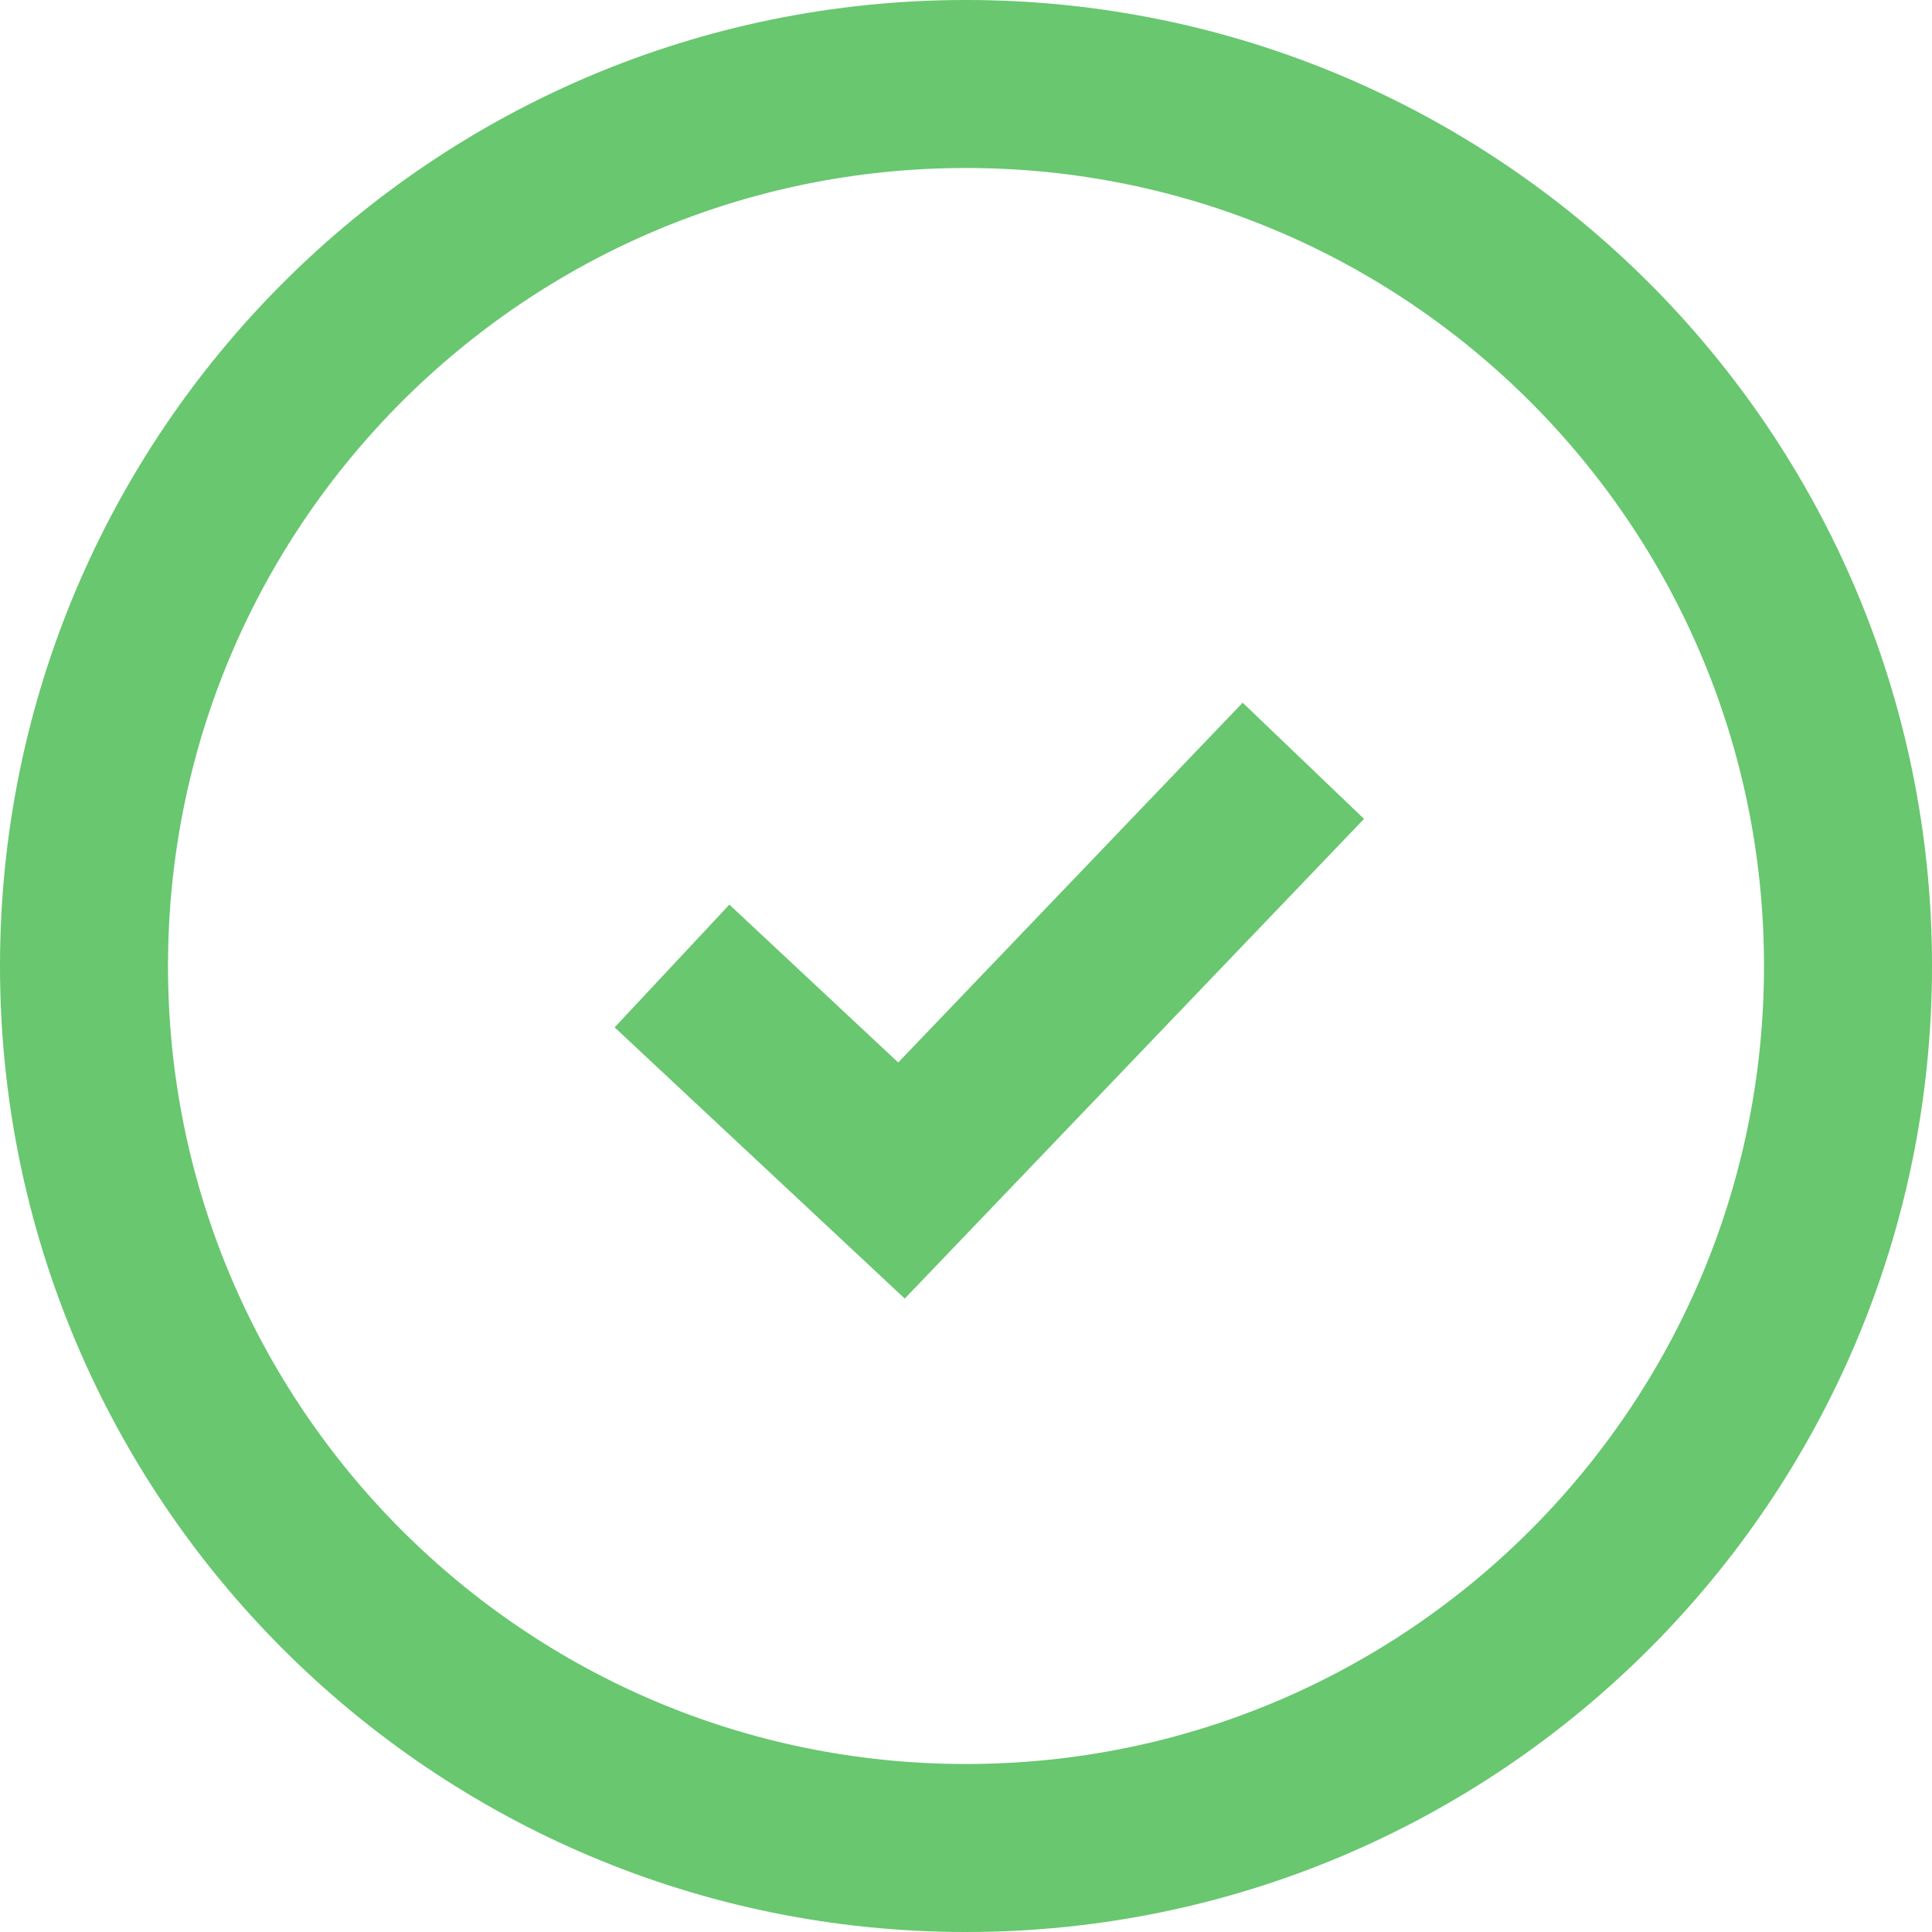
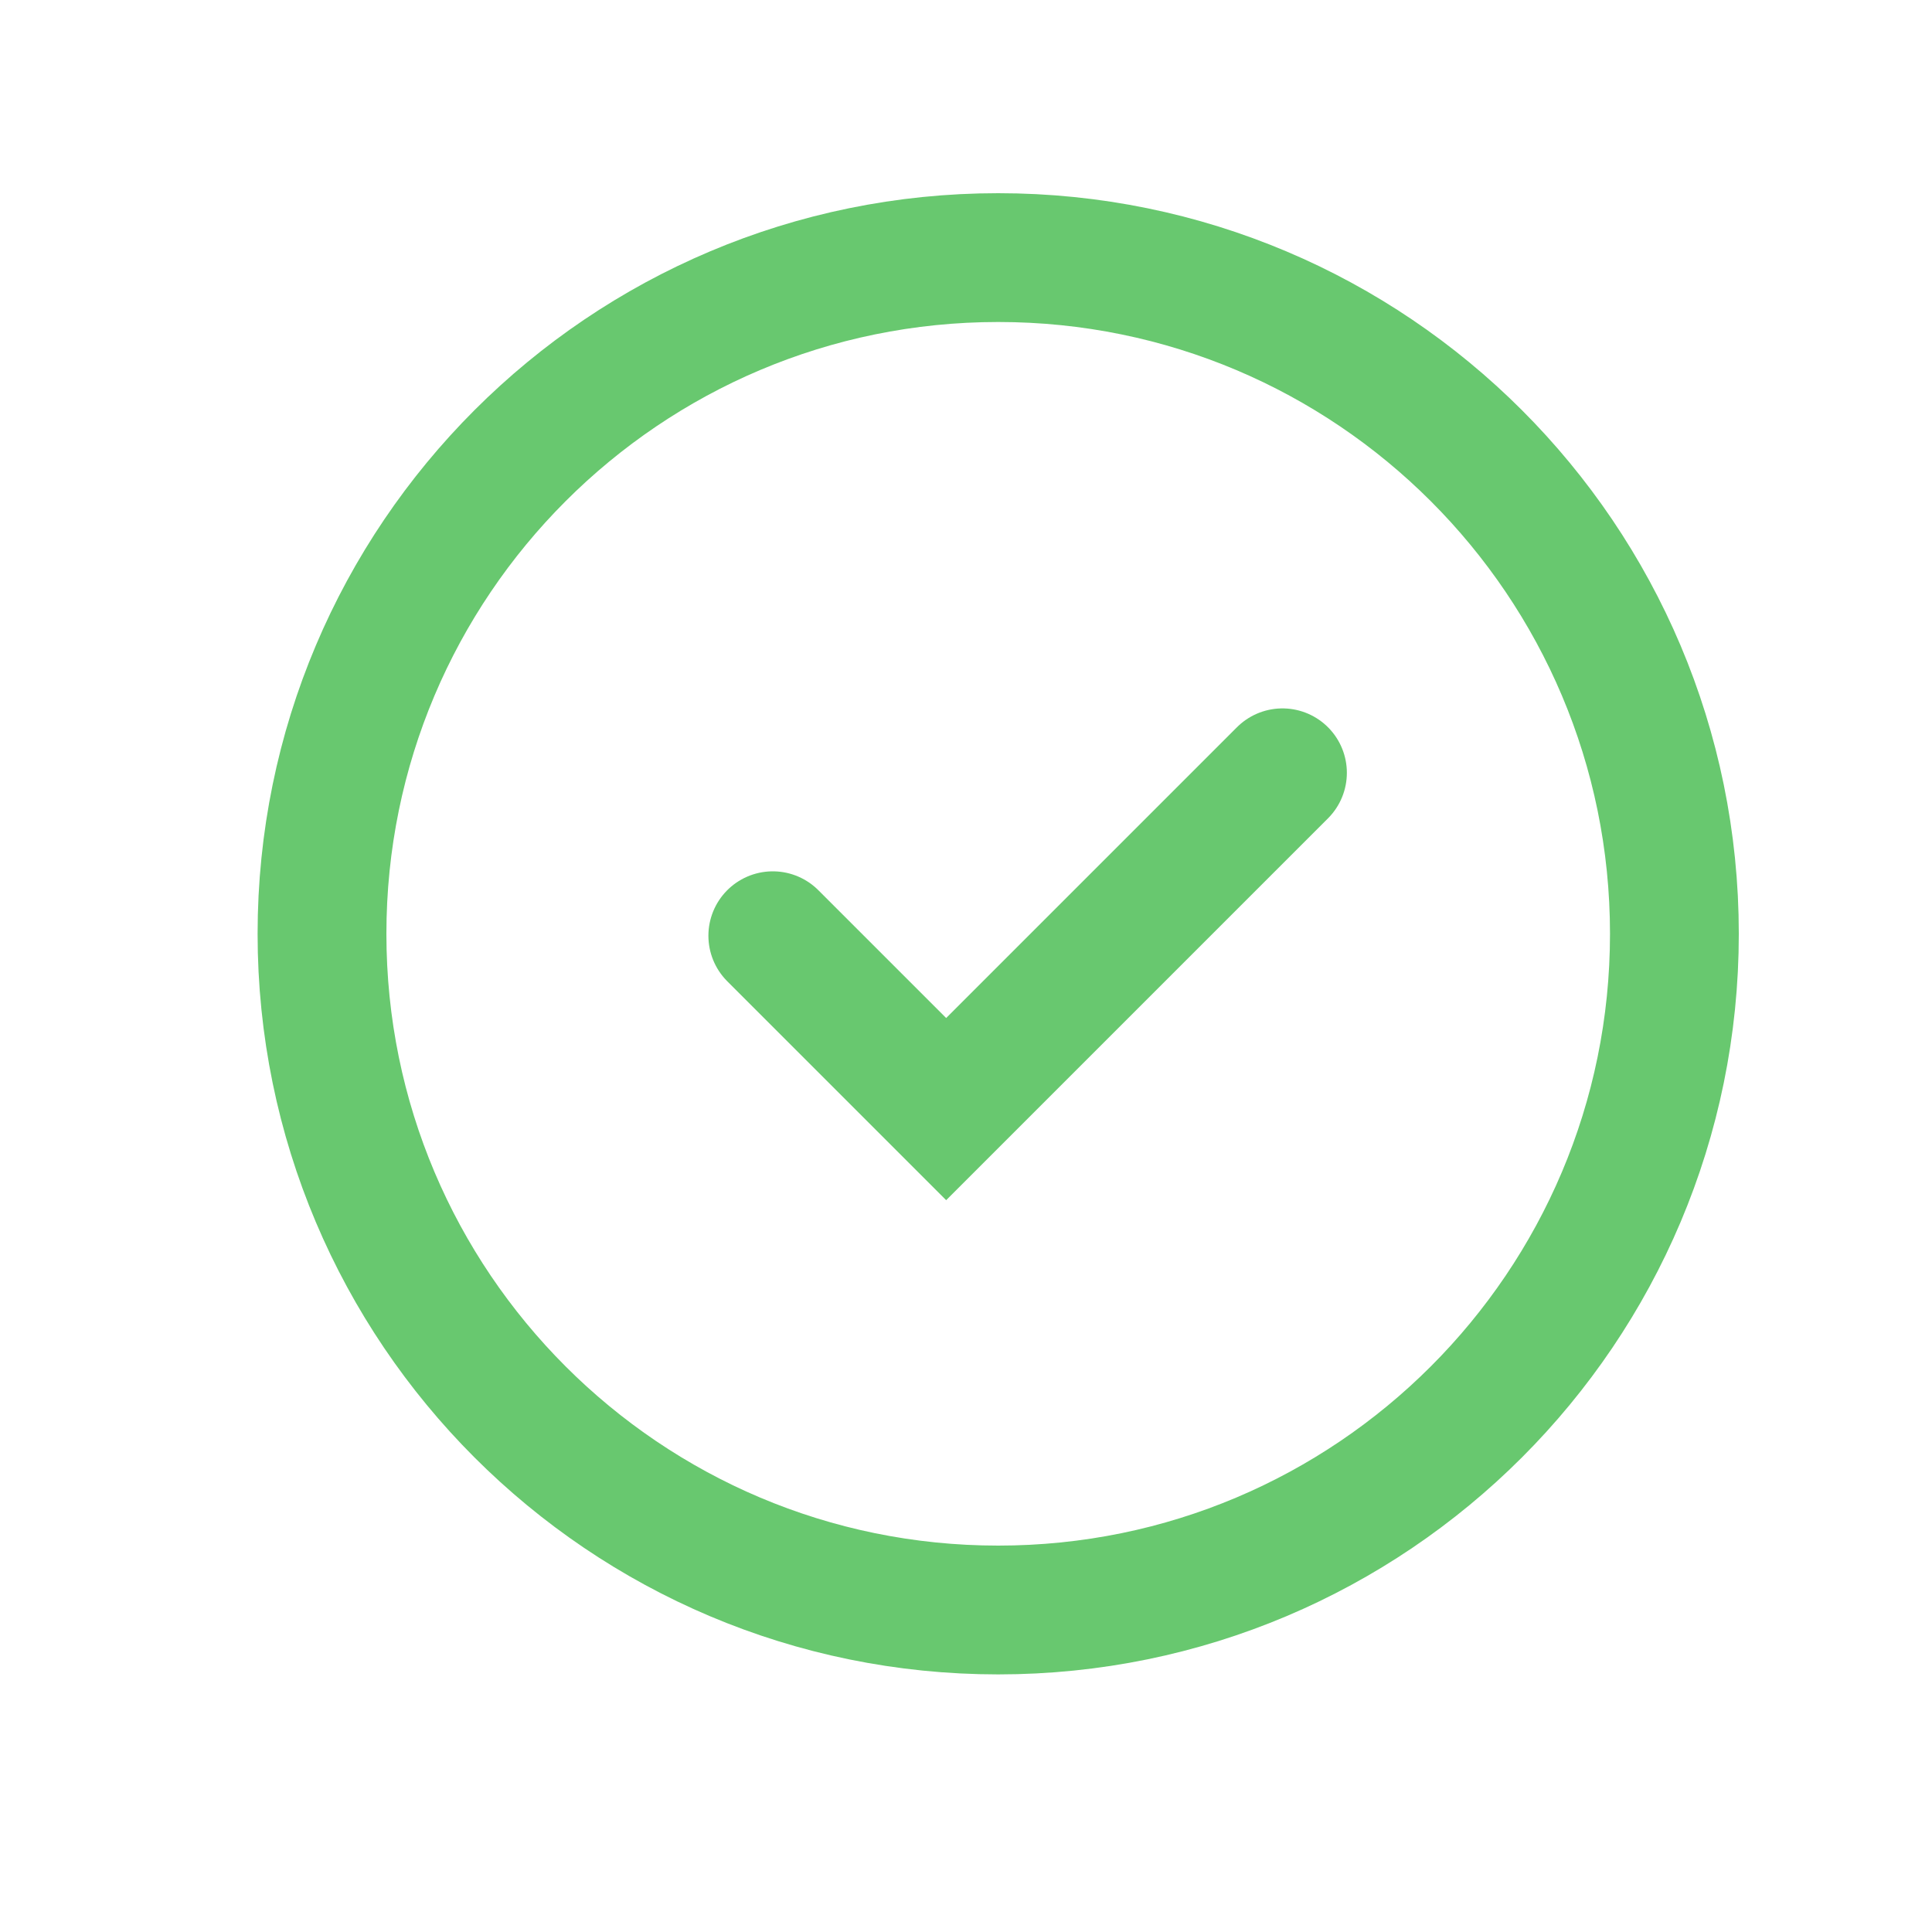
- <svg xmlns="http://www.w3.org/2000/svg" width="23" height="23" viewBox="0 0 23 23">
-   <g fill="none" fill-rule="evenodd" stroke="#68C76F" stroke-width="2" transform="translate(1 1)">
-     <circle cx="10.5" cy="10.5" r="10.5" />
-     <path d="M7 10.5l2.732 2.554 4.784-4.997" />
+ <svg xmlns="http://www.w3.org/2000/svg" width="30" height="30" viewBox="0 0 30 30">
+   <g fill="none" fill-rule="evenodd" stroke="#68C86F" stroke-width="2">
+     <rect width="21" height="21" x="5" y="4" rx="10.5" />
+     <path stroke-linecap="round" d="M12 14.53l2.692 2.692L19.914 12" />
  </g>
</svg>
